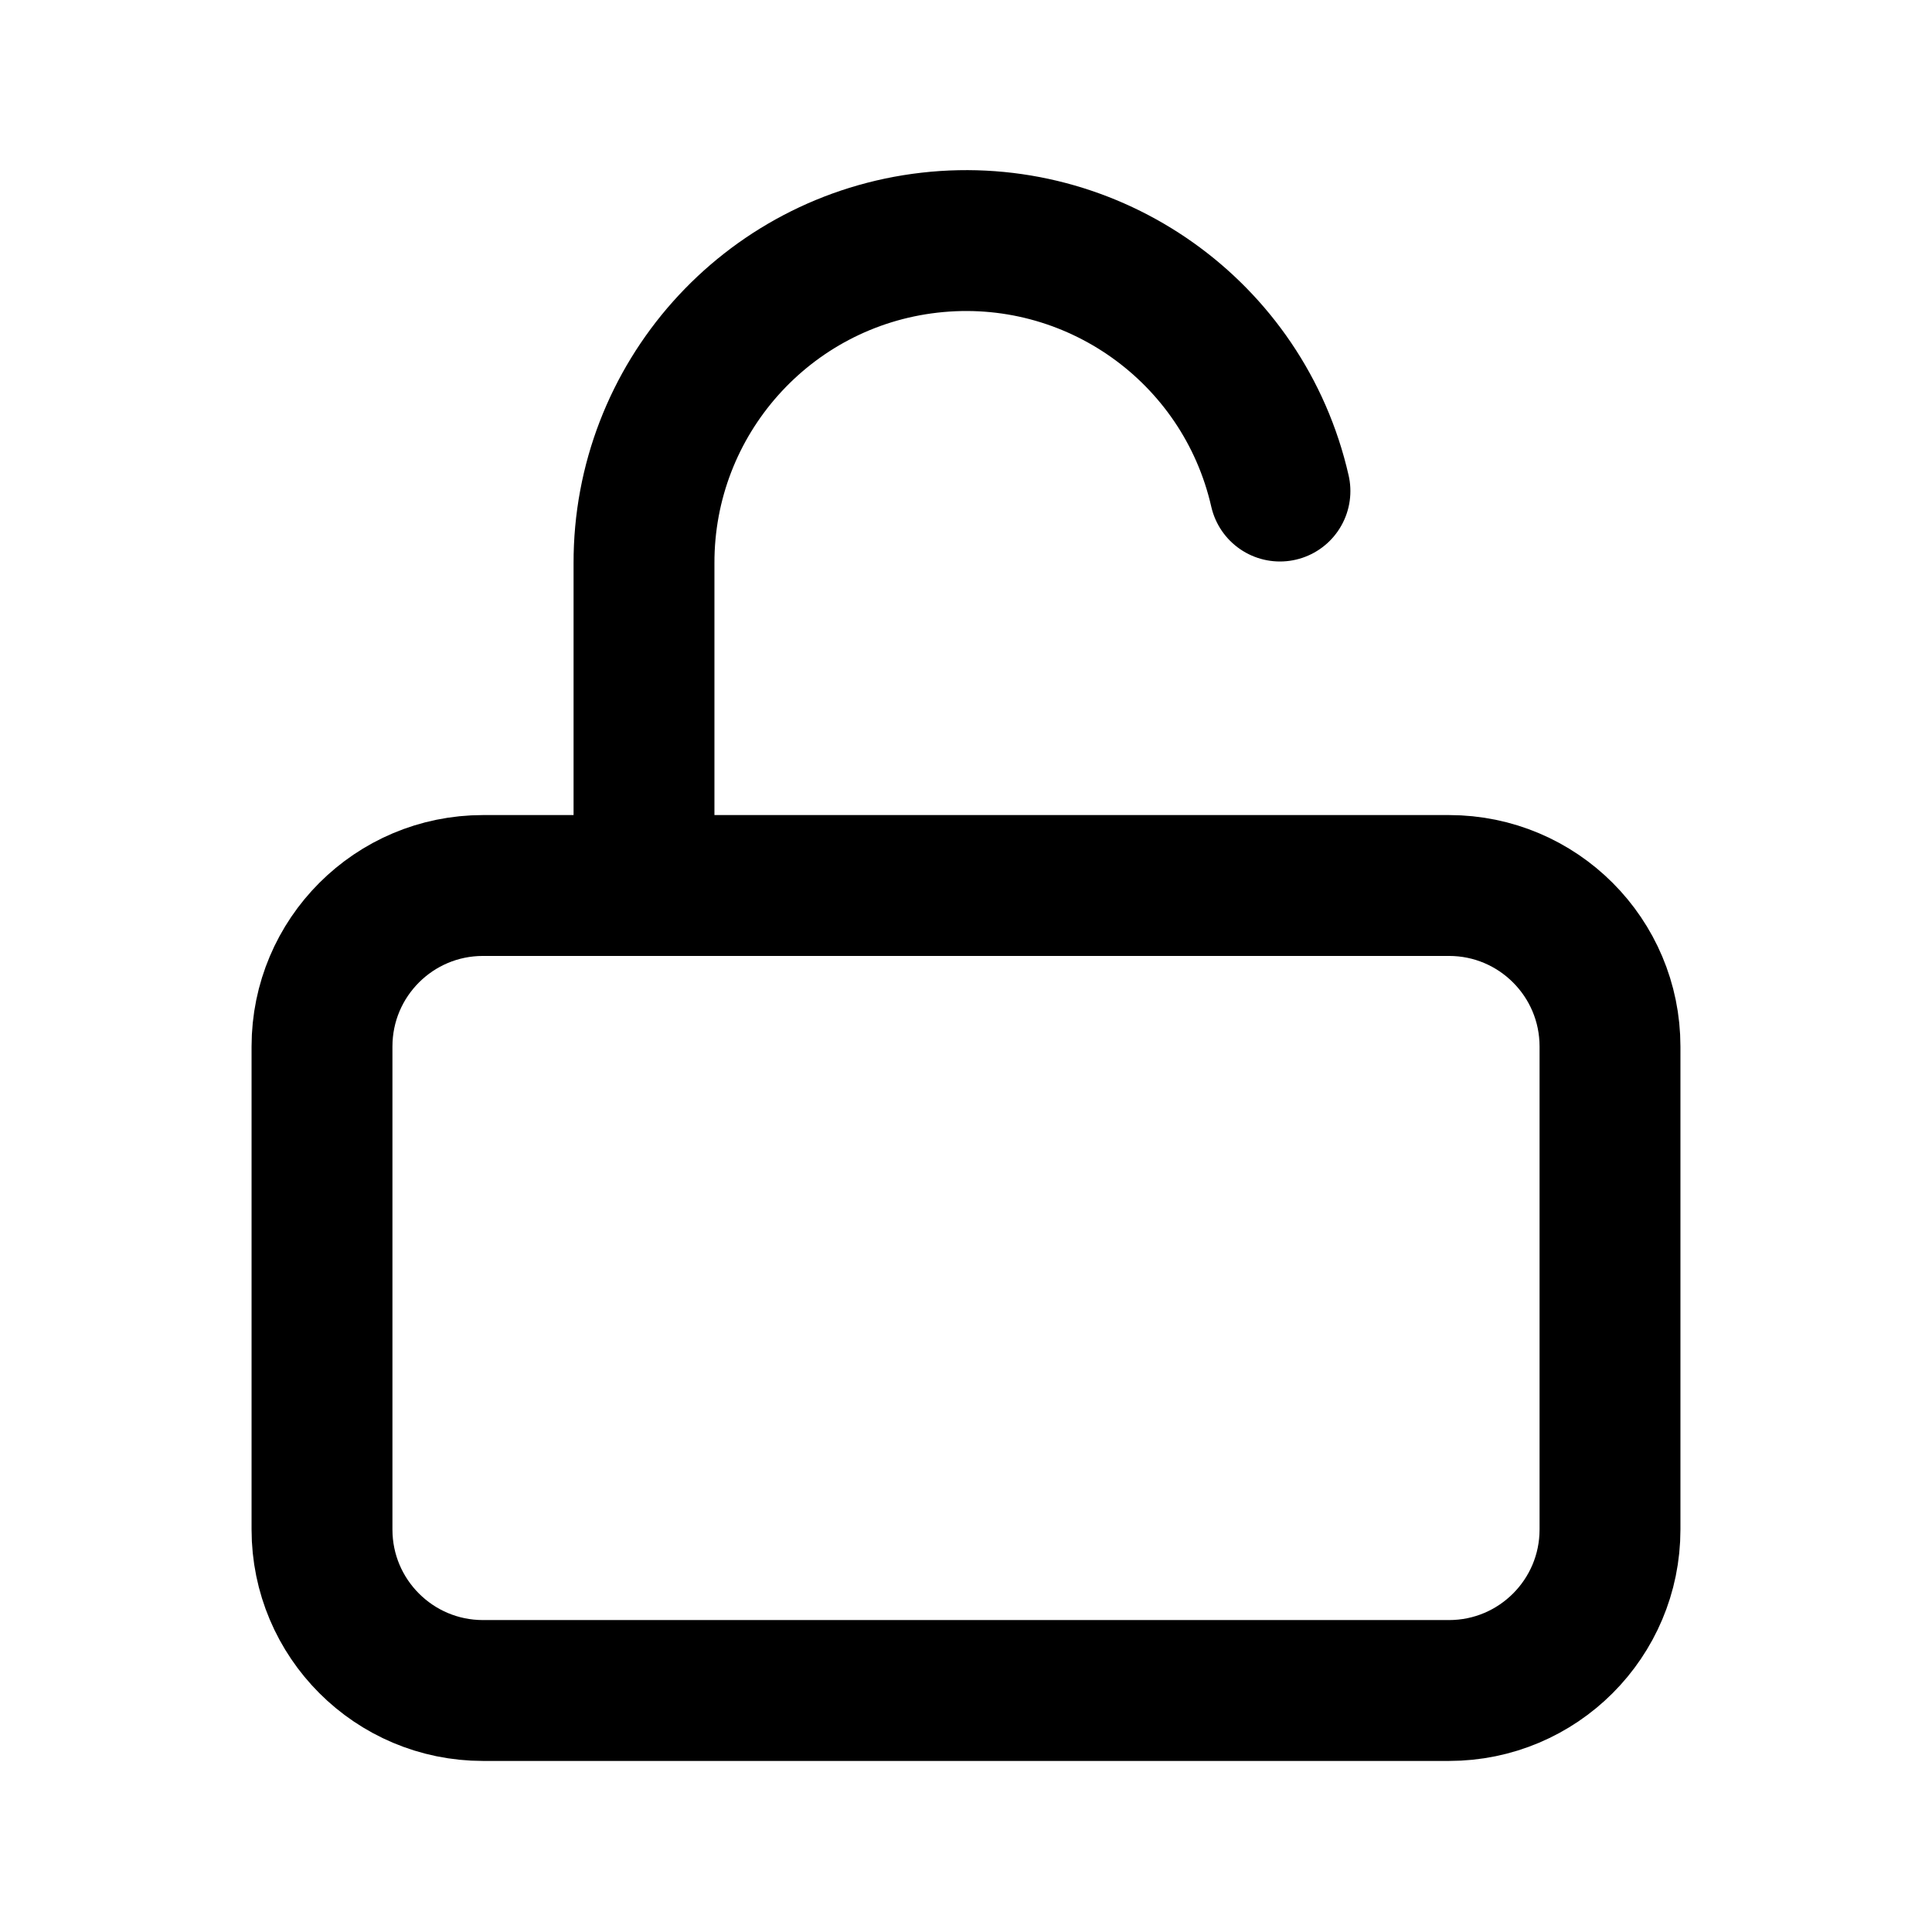
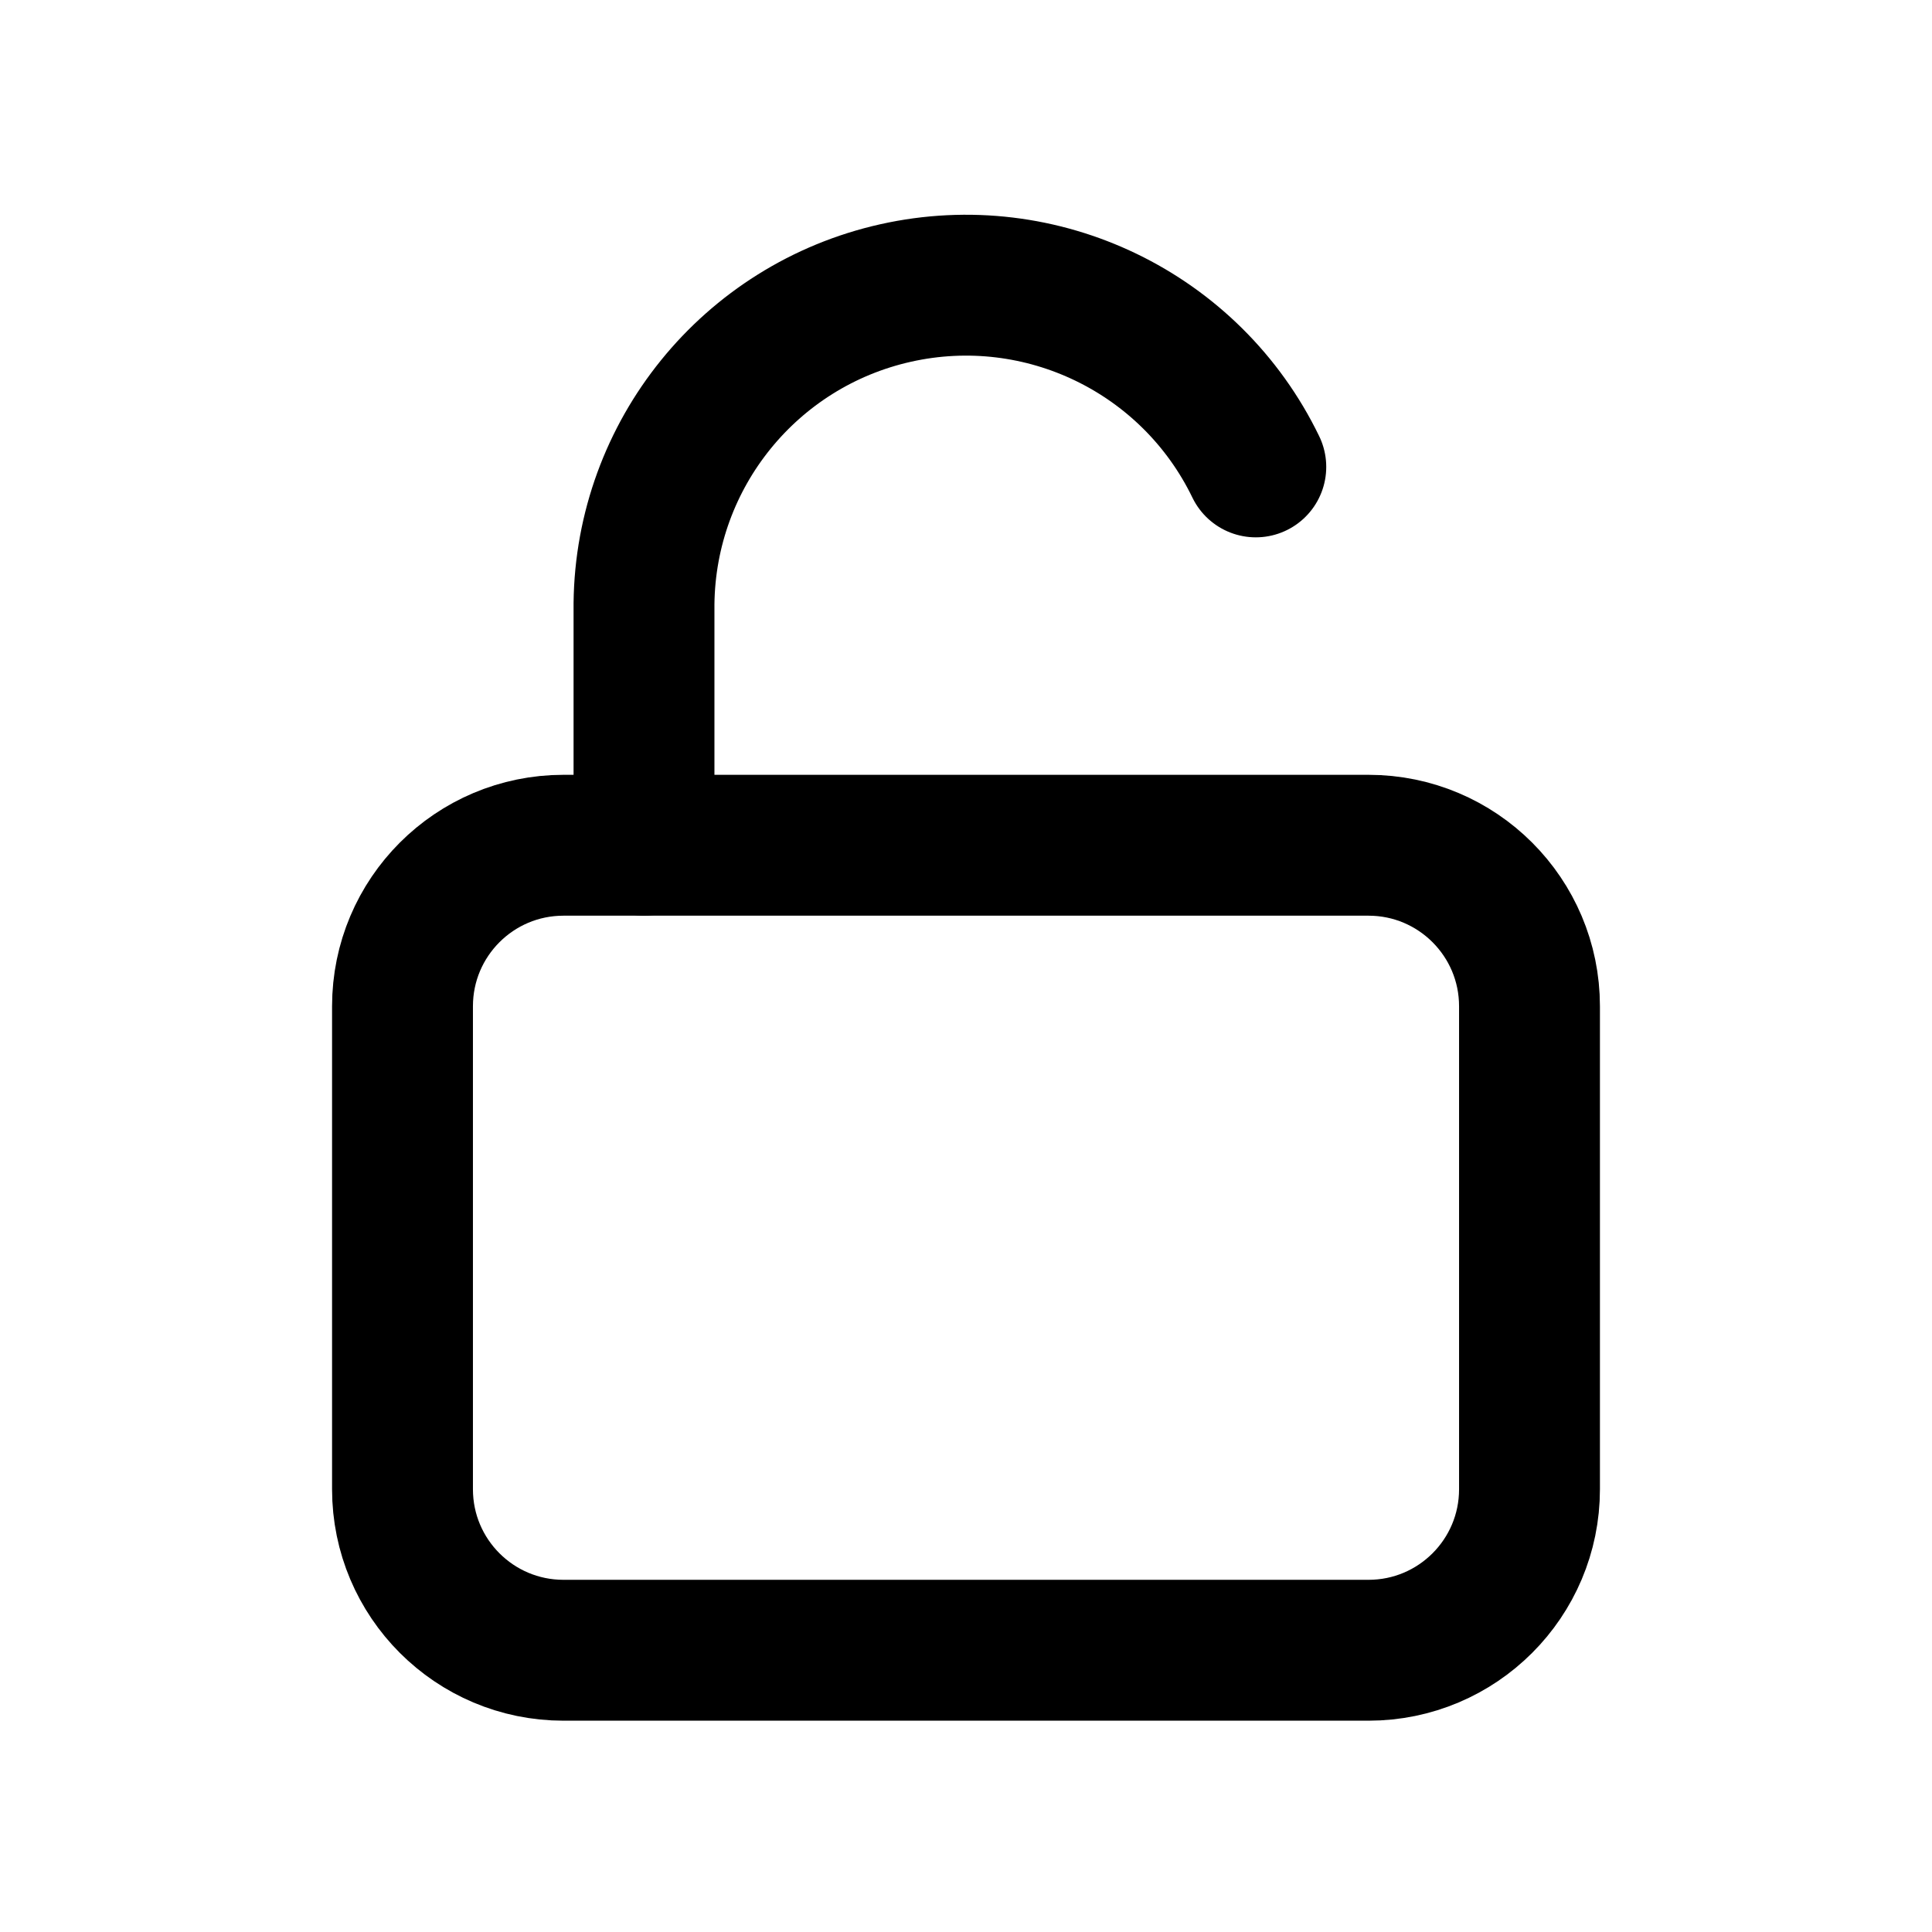
<svg xmlns="http://www.w3.org/2000/svg" width="24" height="24" viewBox="0 0 24 24" fill="none" stroke="currentColor" stroke-width="1.75" stroke-linecap="round" stroke-linejoin="round">
-   <rect width="16" height="10" x="4" y="11" rx="2" />
-   <path d="M8 11V7a4 4 0 0 1 7.9-.9" />
+   <rect x="5" y="10.5" width="14" height="10" rx="2" />
+   <path d="M8 10.5V7.5a4 4 0 0 1 7.6-1.7" />
</svg>
